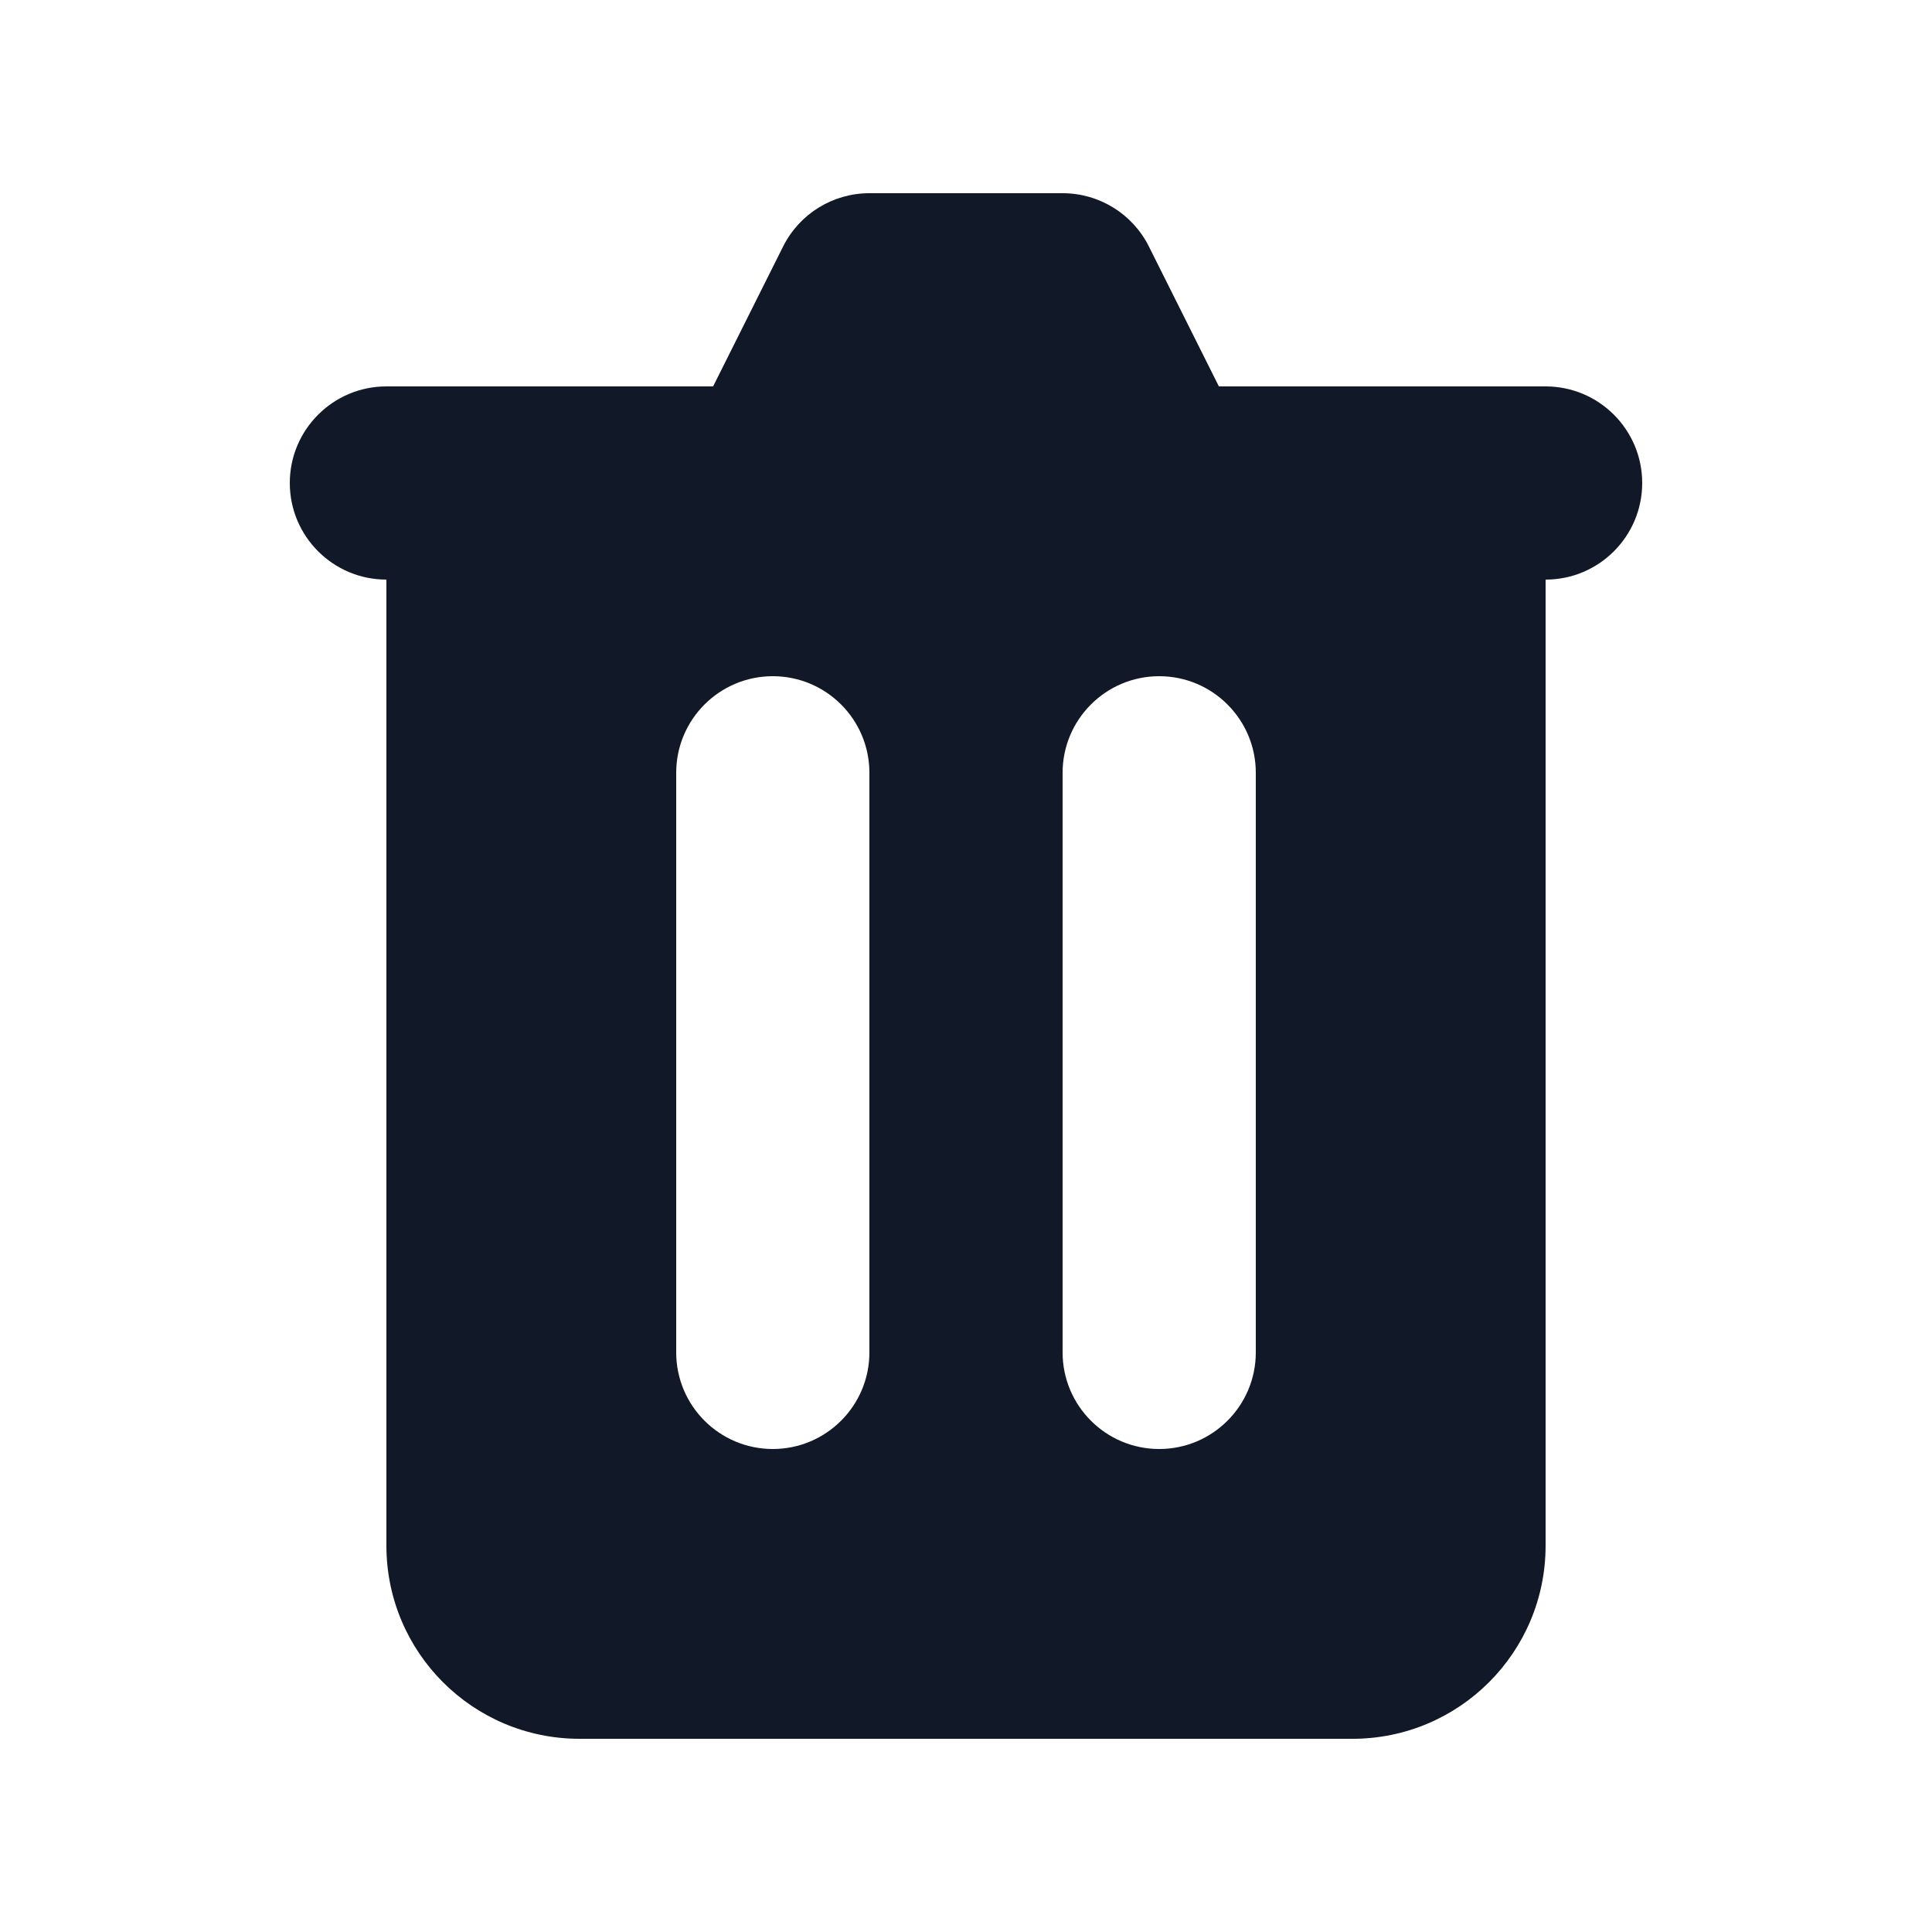
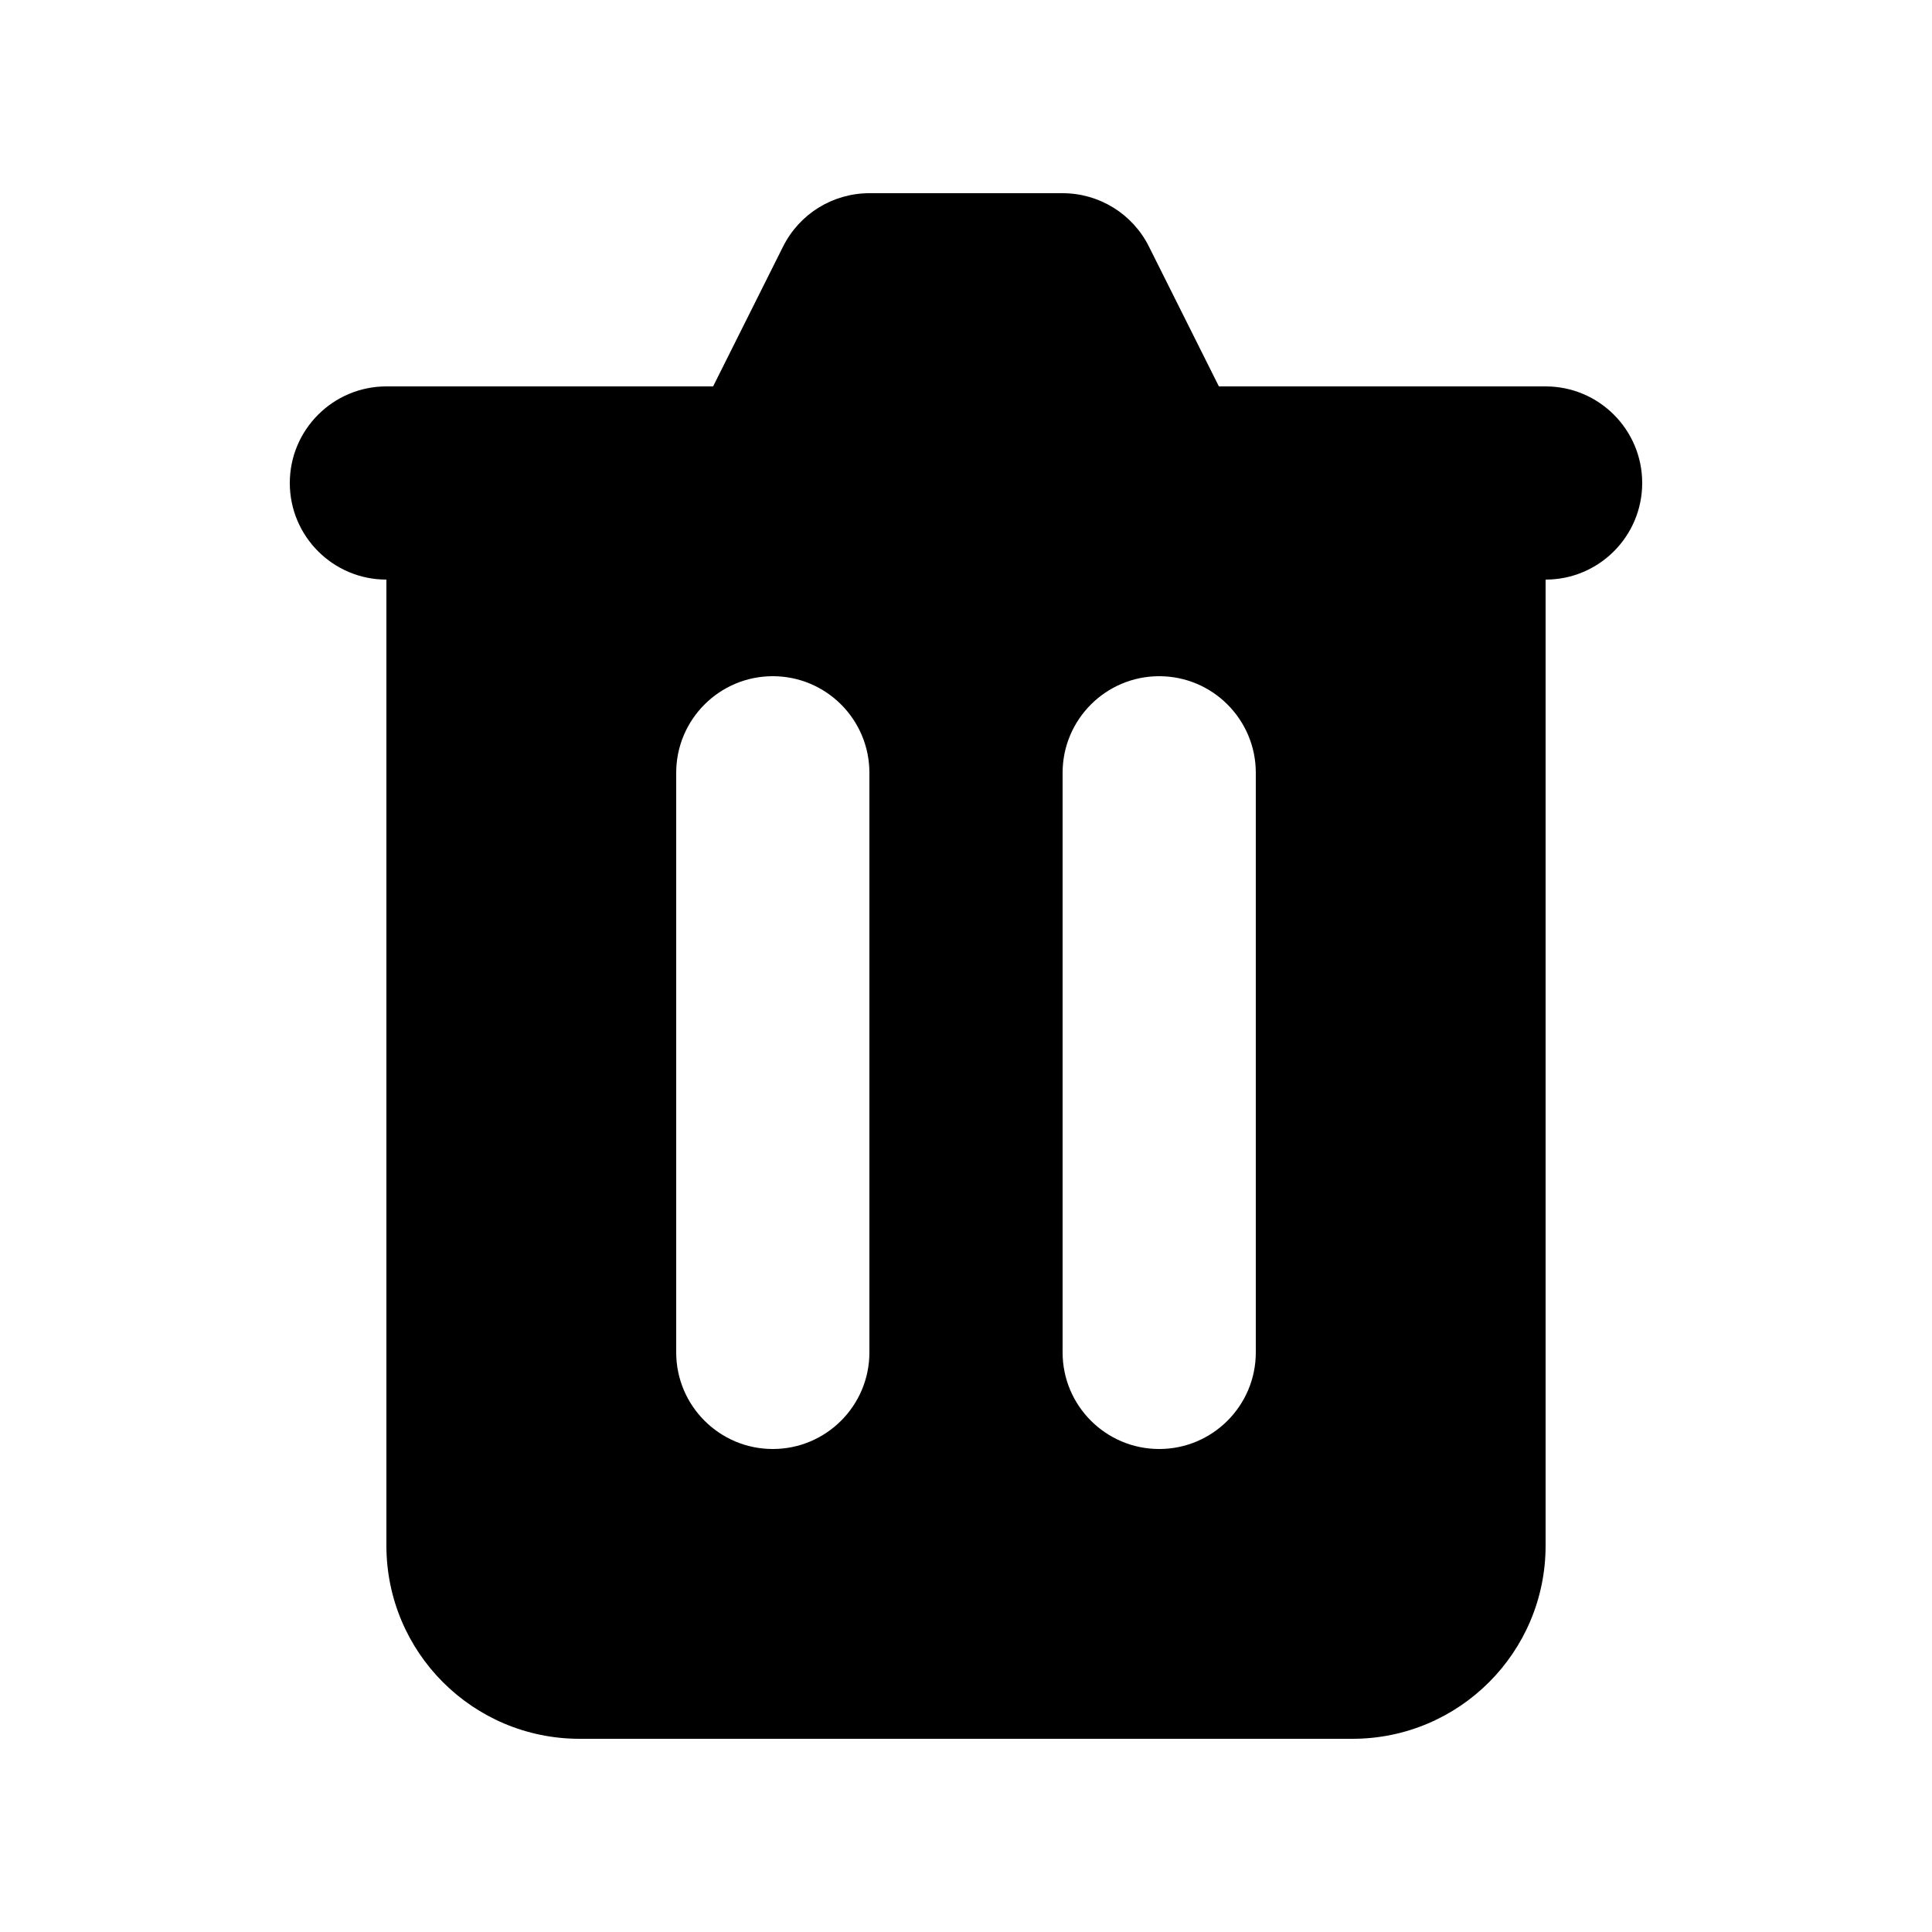
- <svg xmlns="http://www.w3.org/2000/svg" width="20" height="20" viewBox="0 0 20 20" fill="none">
-   <path fill-rule="evenodd" clip-rule="evenodd" d="M9 2C8.621 2 8.275 2.214 8.106 2.553L7.382 4H4C3.448 4 3 4.448 3 5C3 5.552 3.448 6 4 6L4 16C4 17.105 4.895 18 6 18H14C15.105 18 16 17.105 16 16V6C16.552 6 17 5.552 17 5C17 4.448 16.552 4 16 4H12.618L11.894 2.553C11.725 2.214 11.379 2 11 2H9ZM7 8C7 7.448 7.448 7 8 7C8.552 7 9 7.448 9 8V14C9 14.552 8.552 15 8 15C7.448 15 7 14.552 7 14V8ZM12 7C11.448 7 11 7.448 11 8V14C11 14.552 11.448 15 12 15C12.552 15 13 14.552 13 14V8C13 7.448 12.552 7 12 7Z" fill="#111827" />
+ <svg xmlns="http://www.w3.org/2000/svg" width="20" height="20" viewBox="0 0 20 20" fill="current">
+   <path fill-rule="evenodd" clip-rule="evenodd" d="M9 2C8.621 2 8.275 2.214 8.106 2.553L7.382 4H4C3.448 4 3 4.448 3 5C3 5.552 3.448 6 4 6L4 16C4 17.105 4.895 18 6 18H14C15.105 18 16 17.105 16 16V6C16.552 6 17 5.552 17 5C17 4.448 16.552 4 16 4H12.618L11.894 2.553C11.725 2.214 11.379 2 11 2H9ZM7 8C7 7.448 7.448 7 8 7C8.552 7 9 7.448 9 8V14C9 14.552 8.552 15 8 15C7.448 15 7 14.552 7 14V8ZM12 7C11.448 7 11 7.448 11 8V14C11 14.552 11.448 15 12 15C12.552 15 13 14.552 13 14V8C13 7.448 12.552 7 12 7Z" fill="current" />
</svg>
